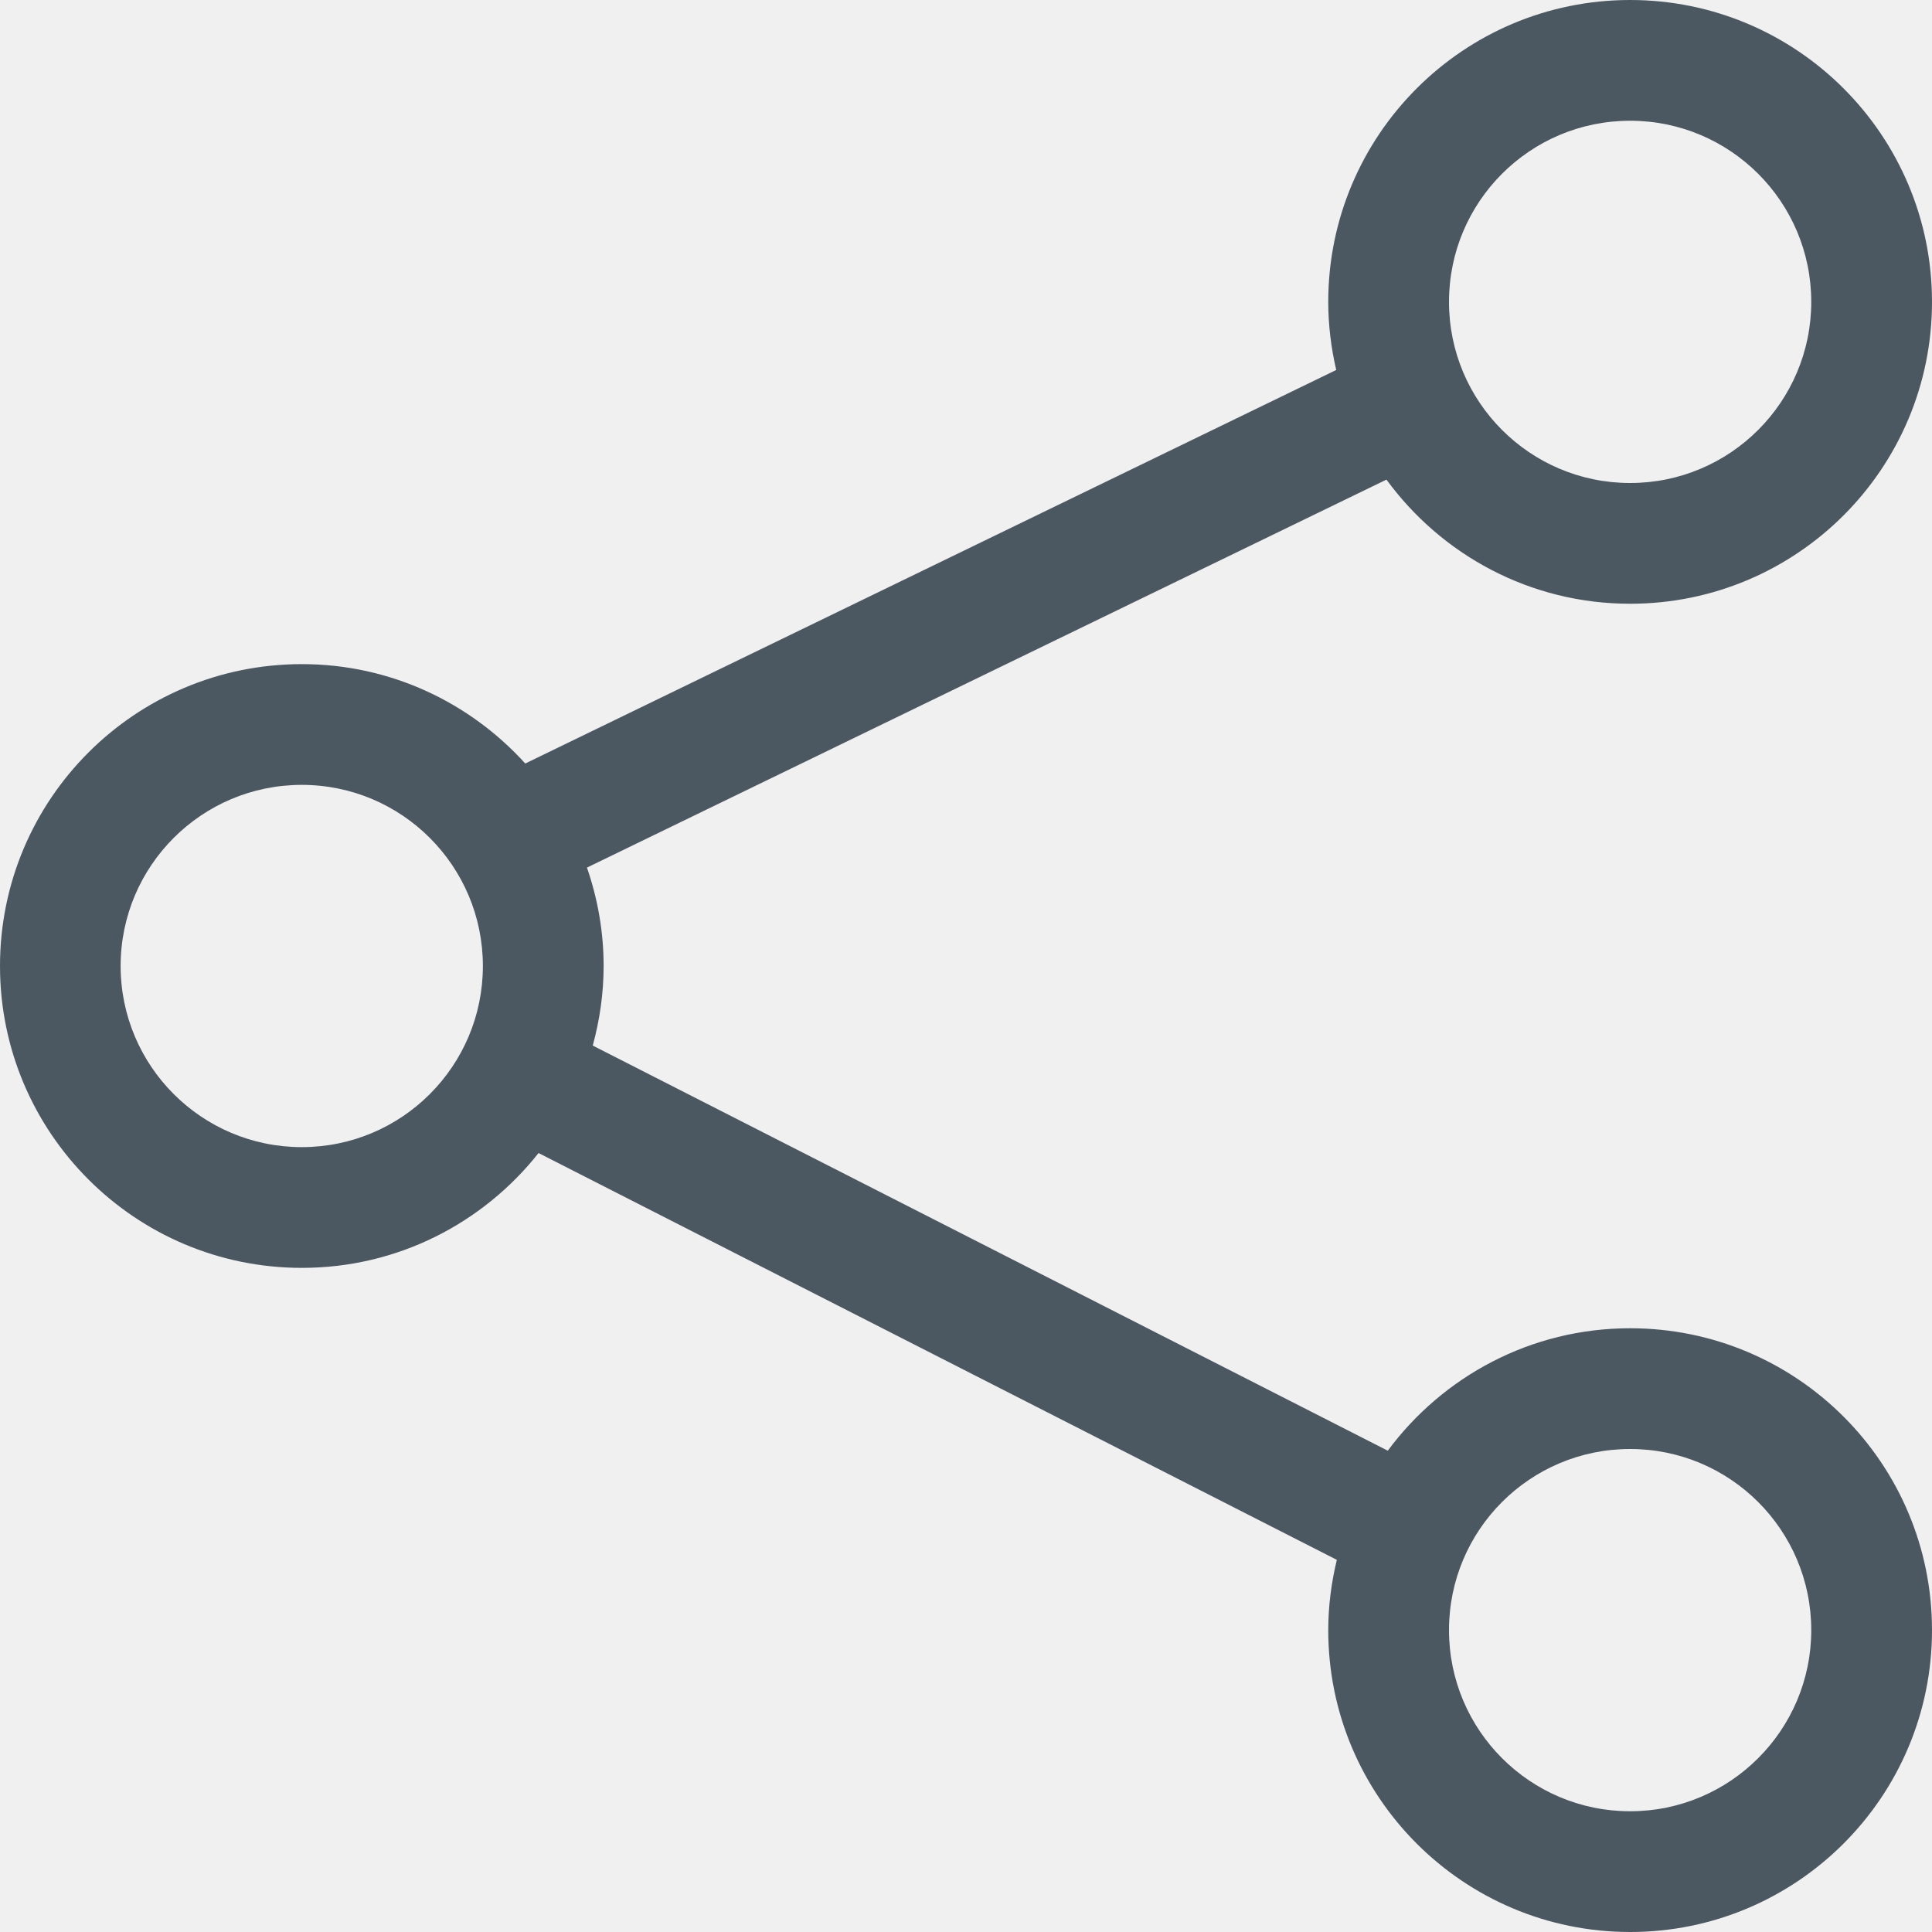
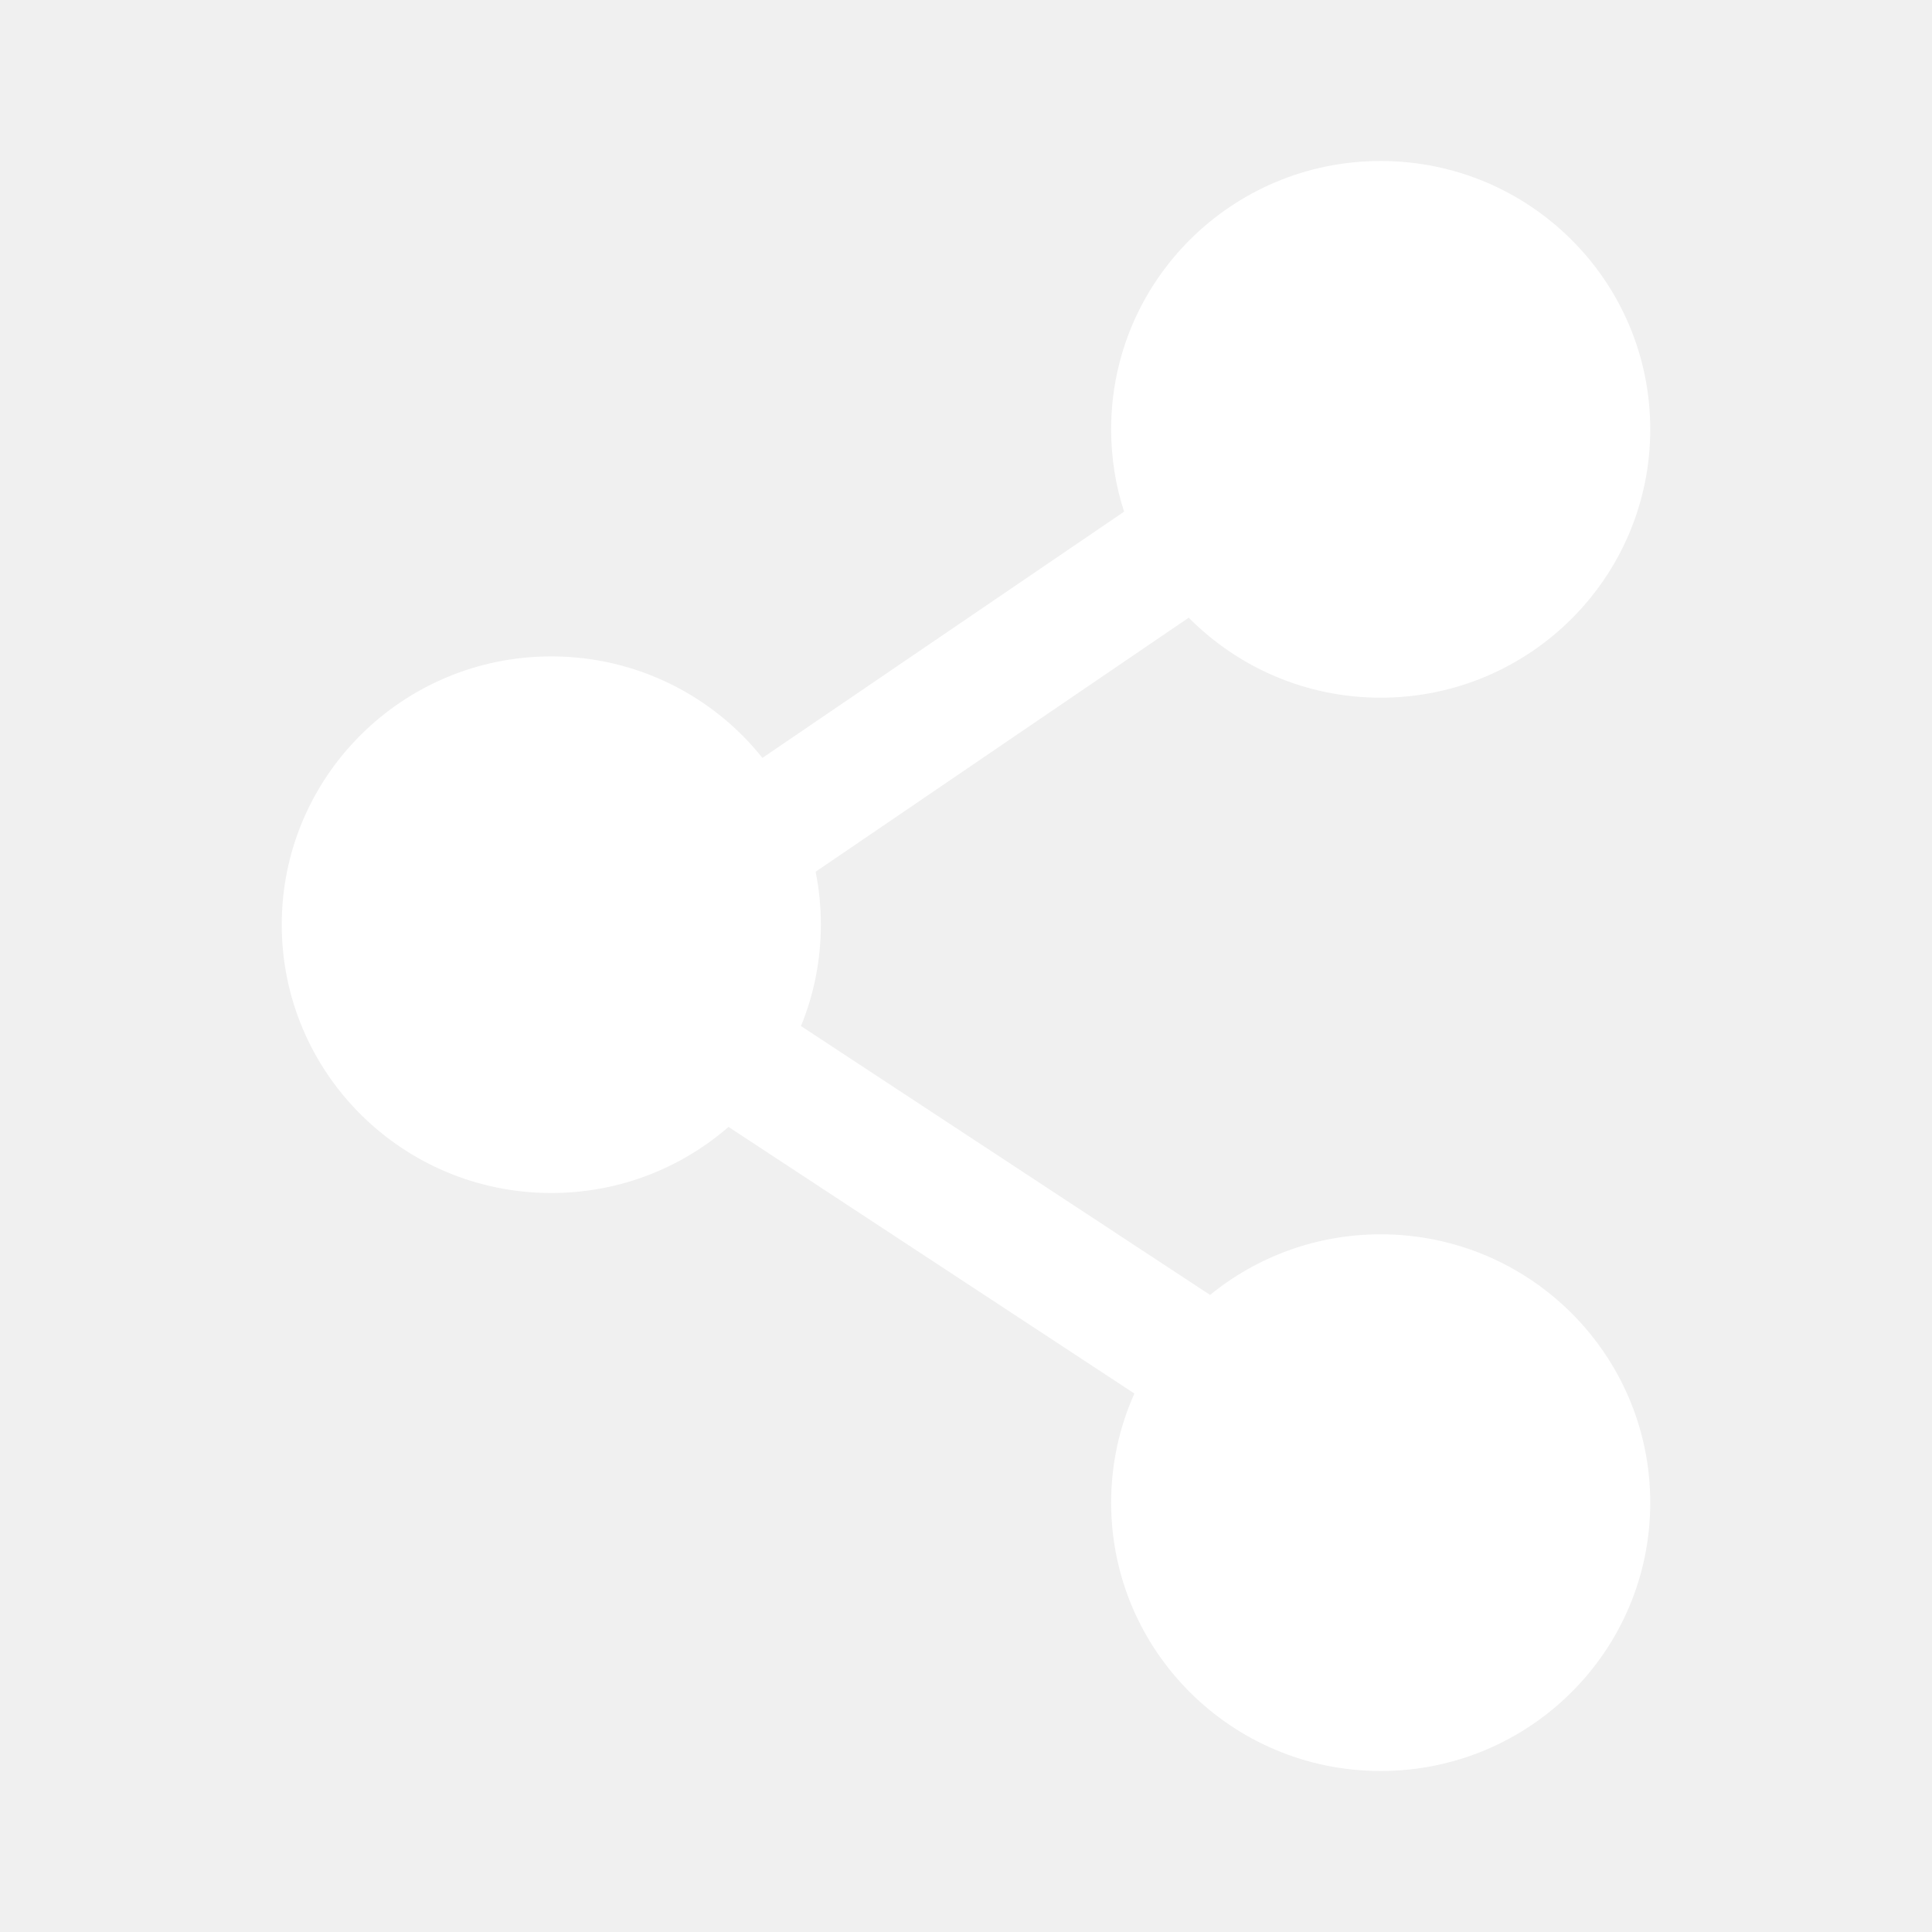
- <svg xmlns="http://www.w3.org/2000/svg" width="16" height="16" viewBox="0 0 16 16" fill="none">
-   <path d="M13.5 11C12.677 11 11.948 11.4 11.493 12.014L4.909 8.659C4.966 8.448 4.999 8.229 4.999 8C4.999 7.714 4.949 7.441 4.861 7.185L11.482 3.972C11.937 4.594 12.67 5 13.5 5C14.881 5 16 3.881 16 2.5C16 1.12 14.881 0 13.5 0C12.119 0 11 1.12 11 2.5C11 2.694 11.024 2.882 11.066 3.064L4.35 6.323C3.892 5.818 3.234 5.5 2.5 5.5C1.119 5.5 -0 6.619 -0 8C-0 9.38 1.119 10.5 2.5 10.5C3.295 10.5 4.002 10.128 4.46 9.549L11.071 12.918C11.026 13.105 11 13.299 11 13.5C11 14.88 12.119 16 13.5 16C14.881 16 16 14.88 16 13.5C16 12.119 14.881 11 13.5 11ZM13.5 1C14.328 1 15 1.671 15 2.5C15 3.328 14.328 4 13.5 4C12.671 4 12 3.328 12 2.5C12 1.671 12.671 1 13.5 1ZM2.499 9.5C1.671 9.5 0.999 8.828 0.999 8C0.999 7.171 1.671 6.5 2.499 6.5C3.328 6.5 3.999 7.172 3.999 8C3.999 8.828 3.328 9.5 2.499 9.5ZM13.5 15C12.671 15 12 14.328 12 13.5C12 12.671 12.671 12 13.5 12C14.328 12 15 12.671 15 13.5C15 14.328 14.328 15 13.5 15Z" fill="#4C5861" />
+ <svg xmlns="http://www.w3.org/2000/svg" width="800px" height="800px" viewBox="0 0 24 24" fill="none">
+   <g id="SVGRepo_bgCarrier" stroke-width="0" />
+   <g id="SVGRepo_tracerCarrier" stroke-linecap="round" stroke-linejoin="round" />
+   <g id="SVGRepo_iconCarrier">
+     <path fill-rule="evenodd" clip-rule="evenodd" d="M13.803 5.333C13.803 3.492 15.302 2 17.151 2C19.001 2 20.5 3.492 20.5 5.333C20.5 7.174 19.001 8.667 17.151 8.667C16.218 8.667 15.374 8.286 14.767 7.673L10.132 10.829C10.175 11.043 10.197 11.262 10.197 11.487C10.197 11.932 10.109 12.358 9.95 12.746L15.032 16.086C15.609 15.616 16.347 15.333 17.151 15.333C19.001 15.333 20.5 16.826 20.5 18.667C20.5 20.508 19.001 22 17.151 22C15.302 22 13.803 20.508 13.803 18.667C13.803 18.184 13.906 17.726 14.092 17.311L9.05 13.999C8.462 14.51 7.692 14.82 6.848 14.82C4.999 14.82 3.5 13.328 3.5 11.487C3.5 9.646 4.999 8.154 6.848 8.154C7.912 8.154 8.859 8.647 9.471 9.415L13.964 6.356C13.859 6.034 13.803 5.69 13.803 5.333Z" fill="#ffffff" />
+   </g>
</svg>
